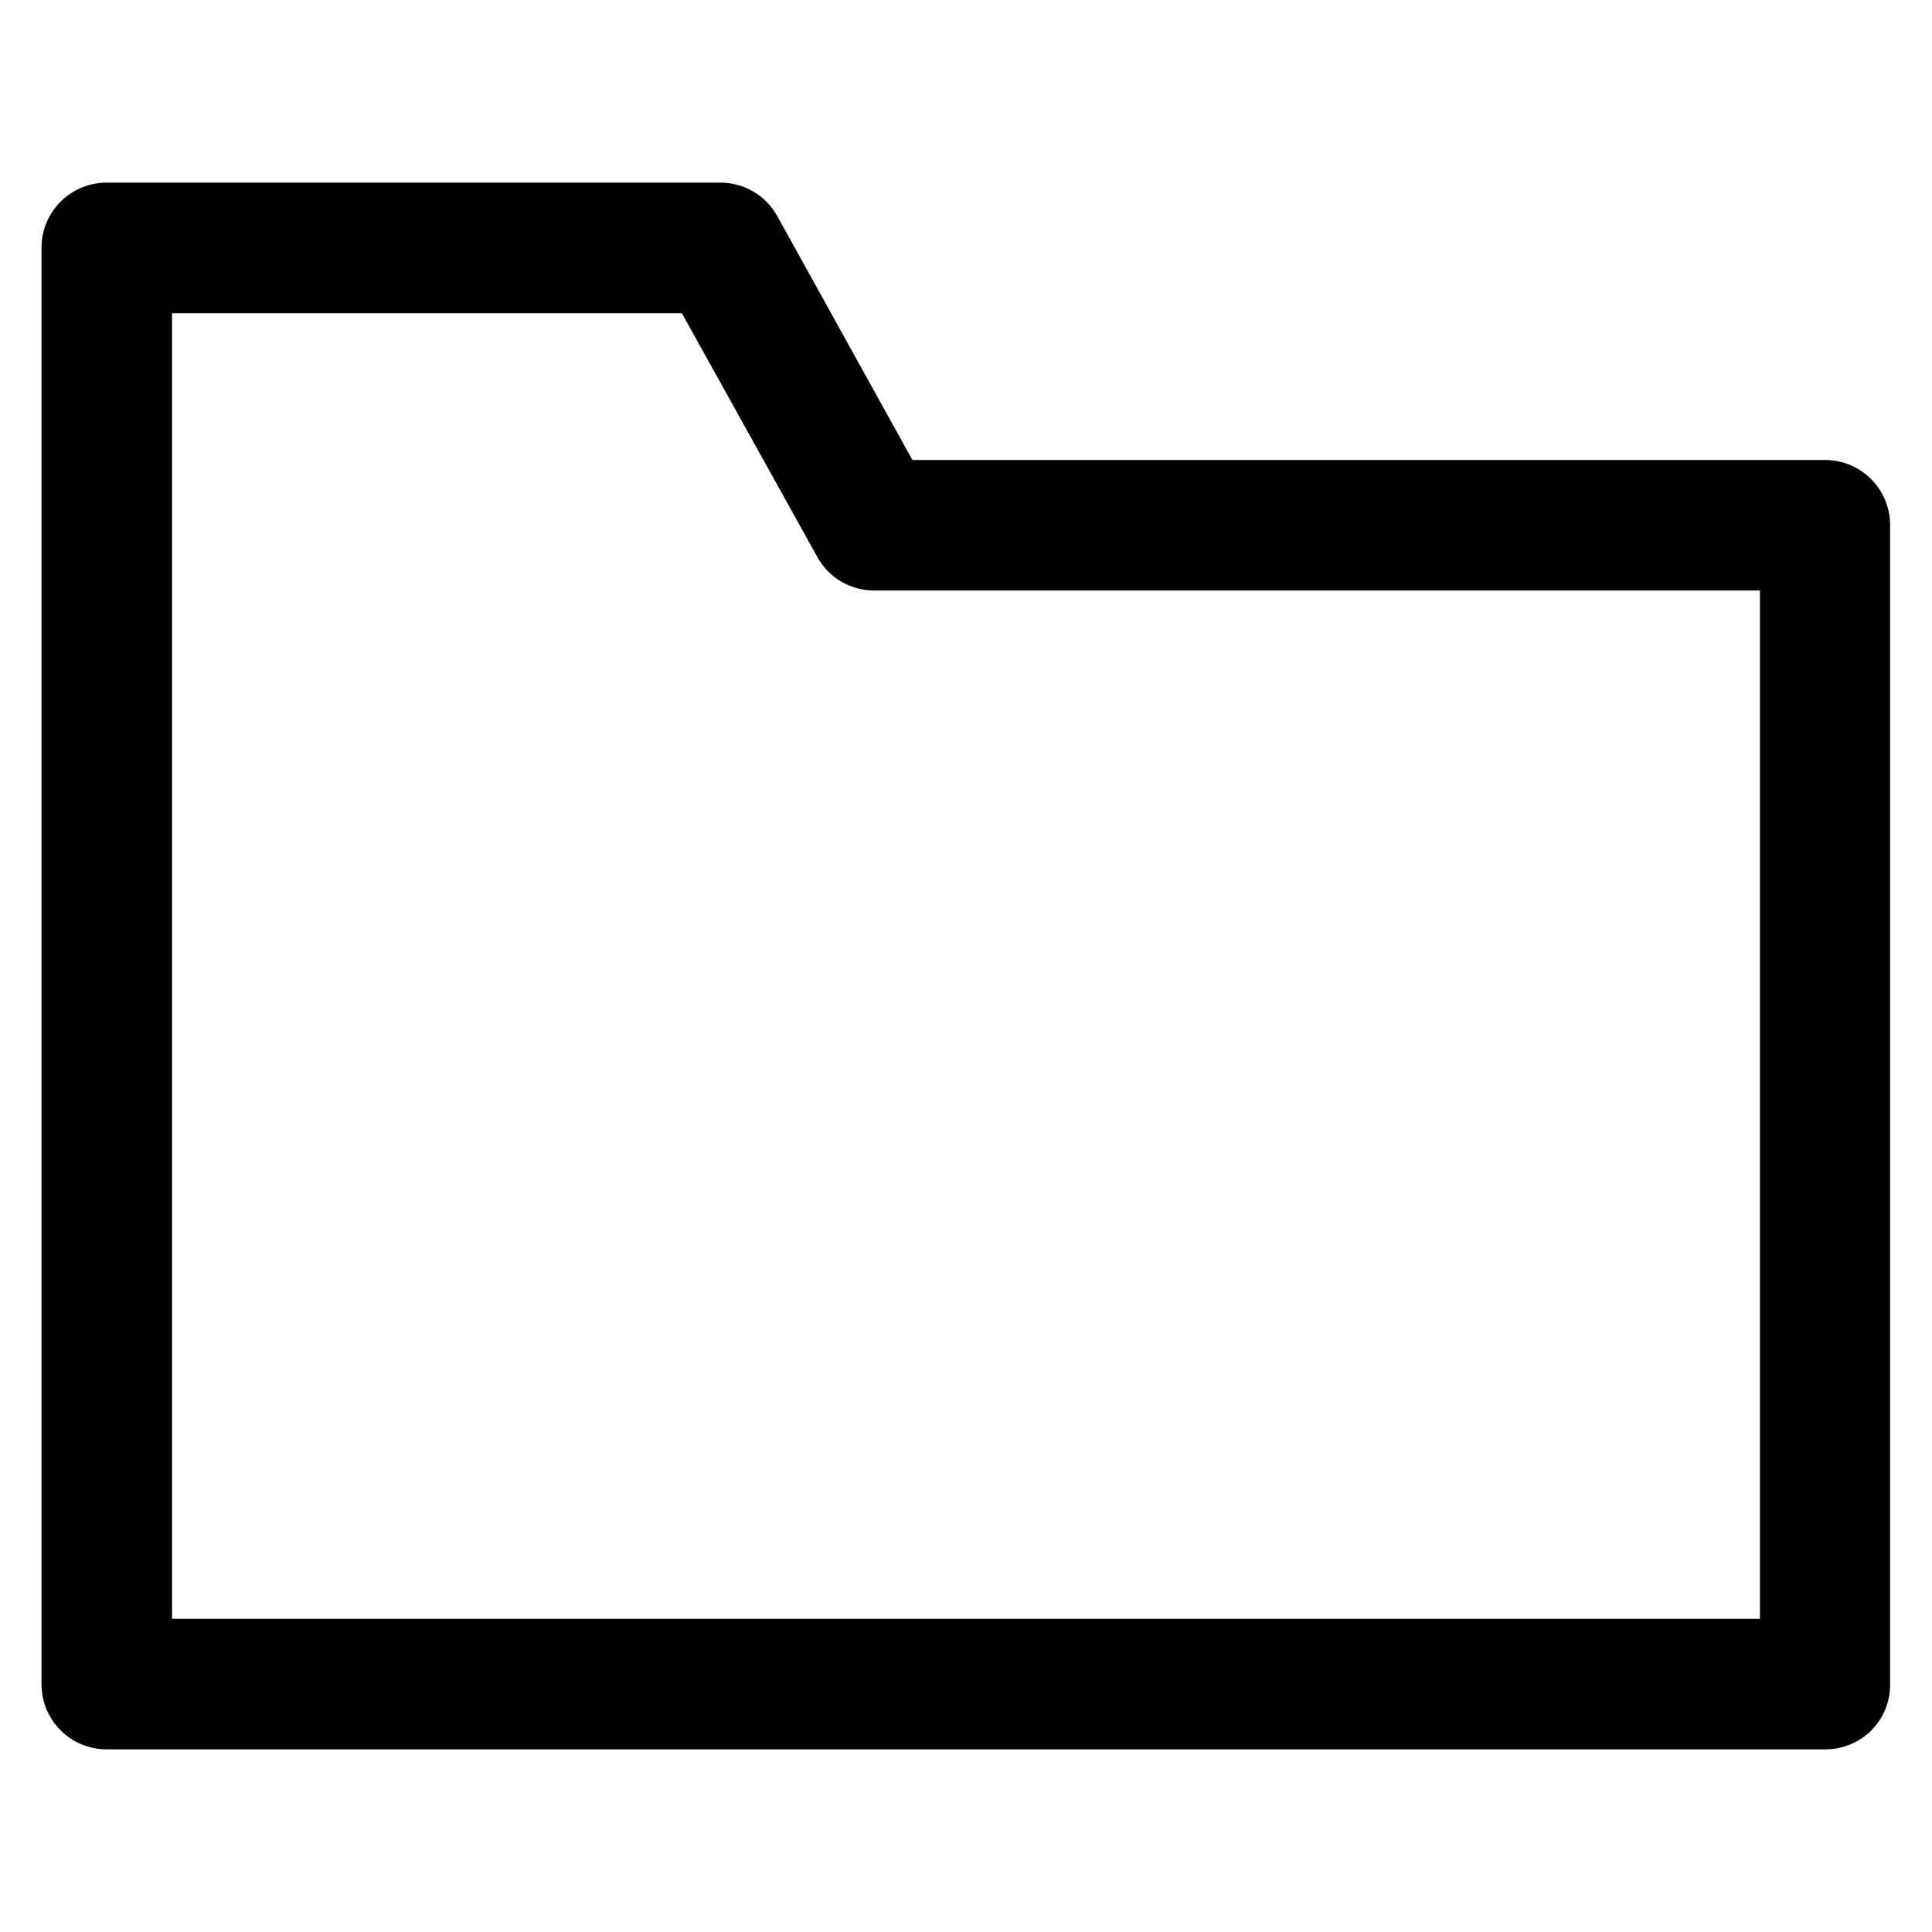
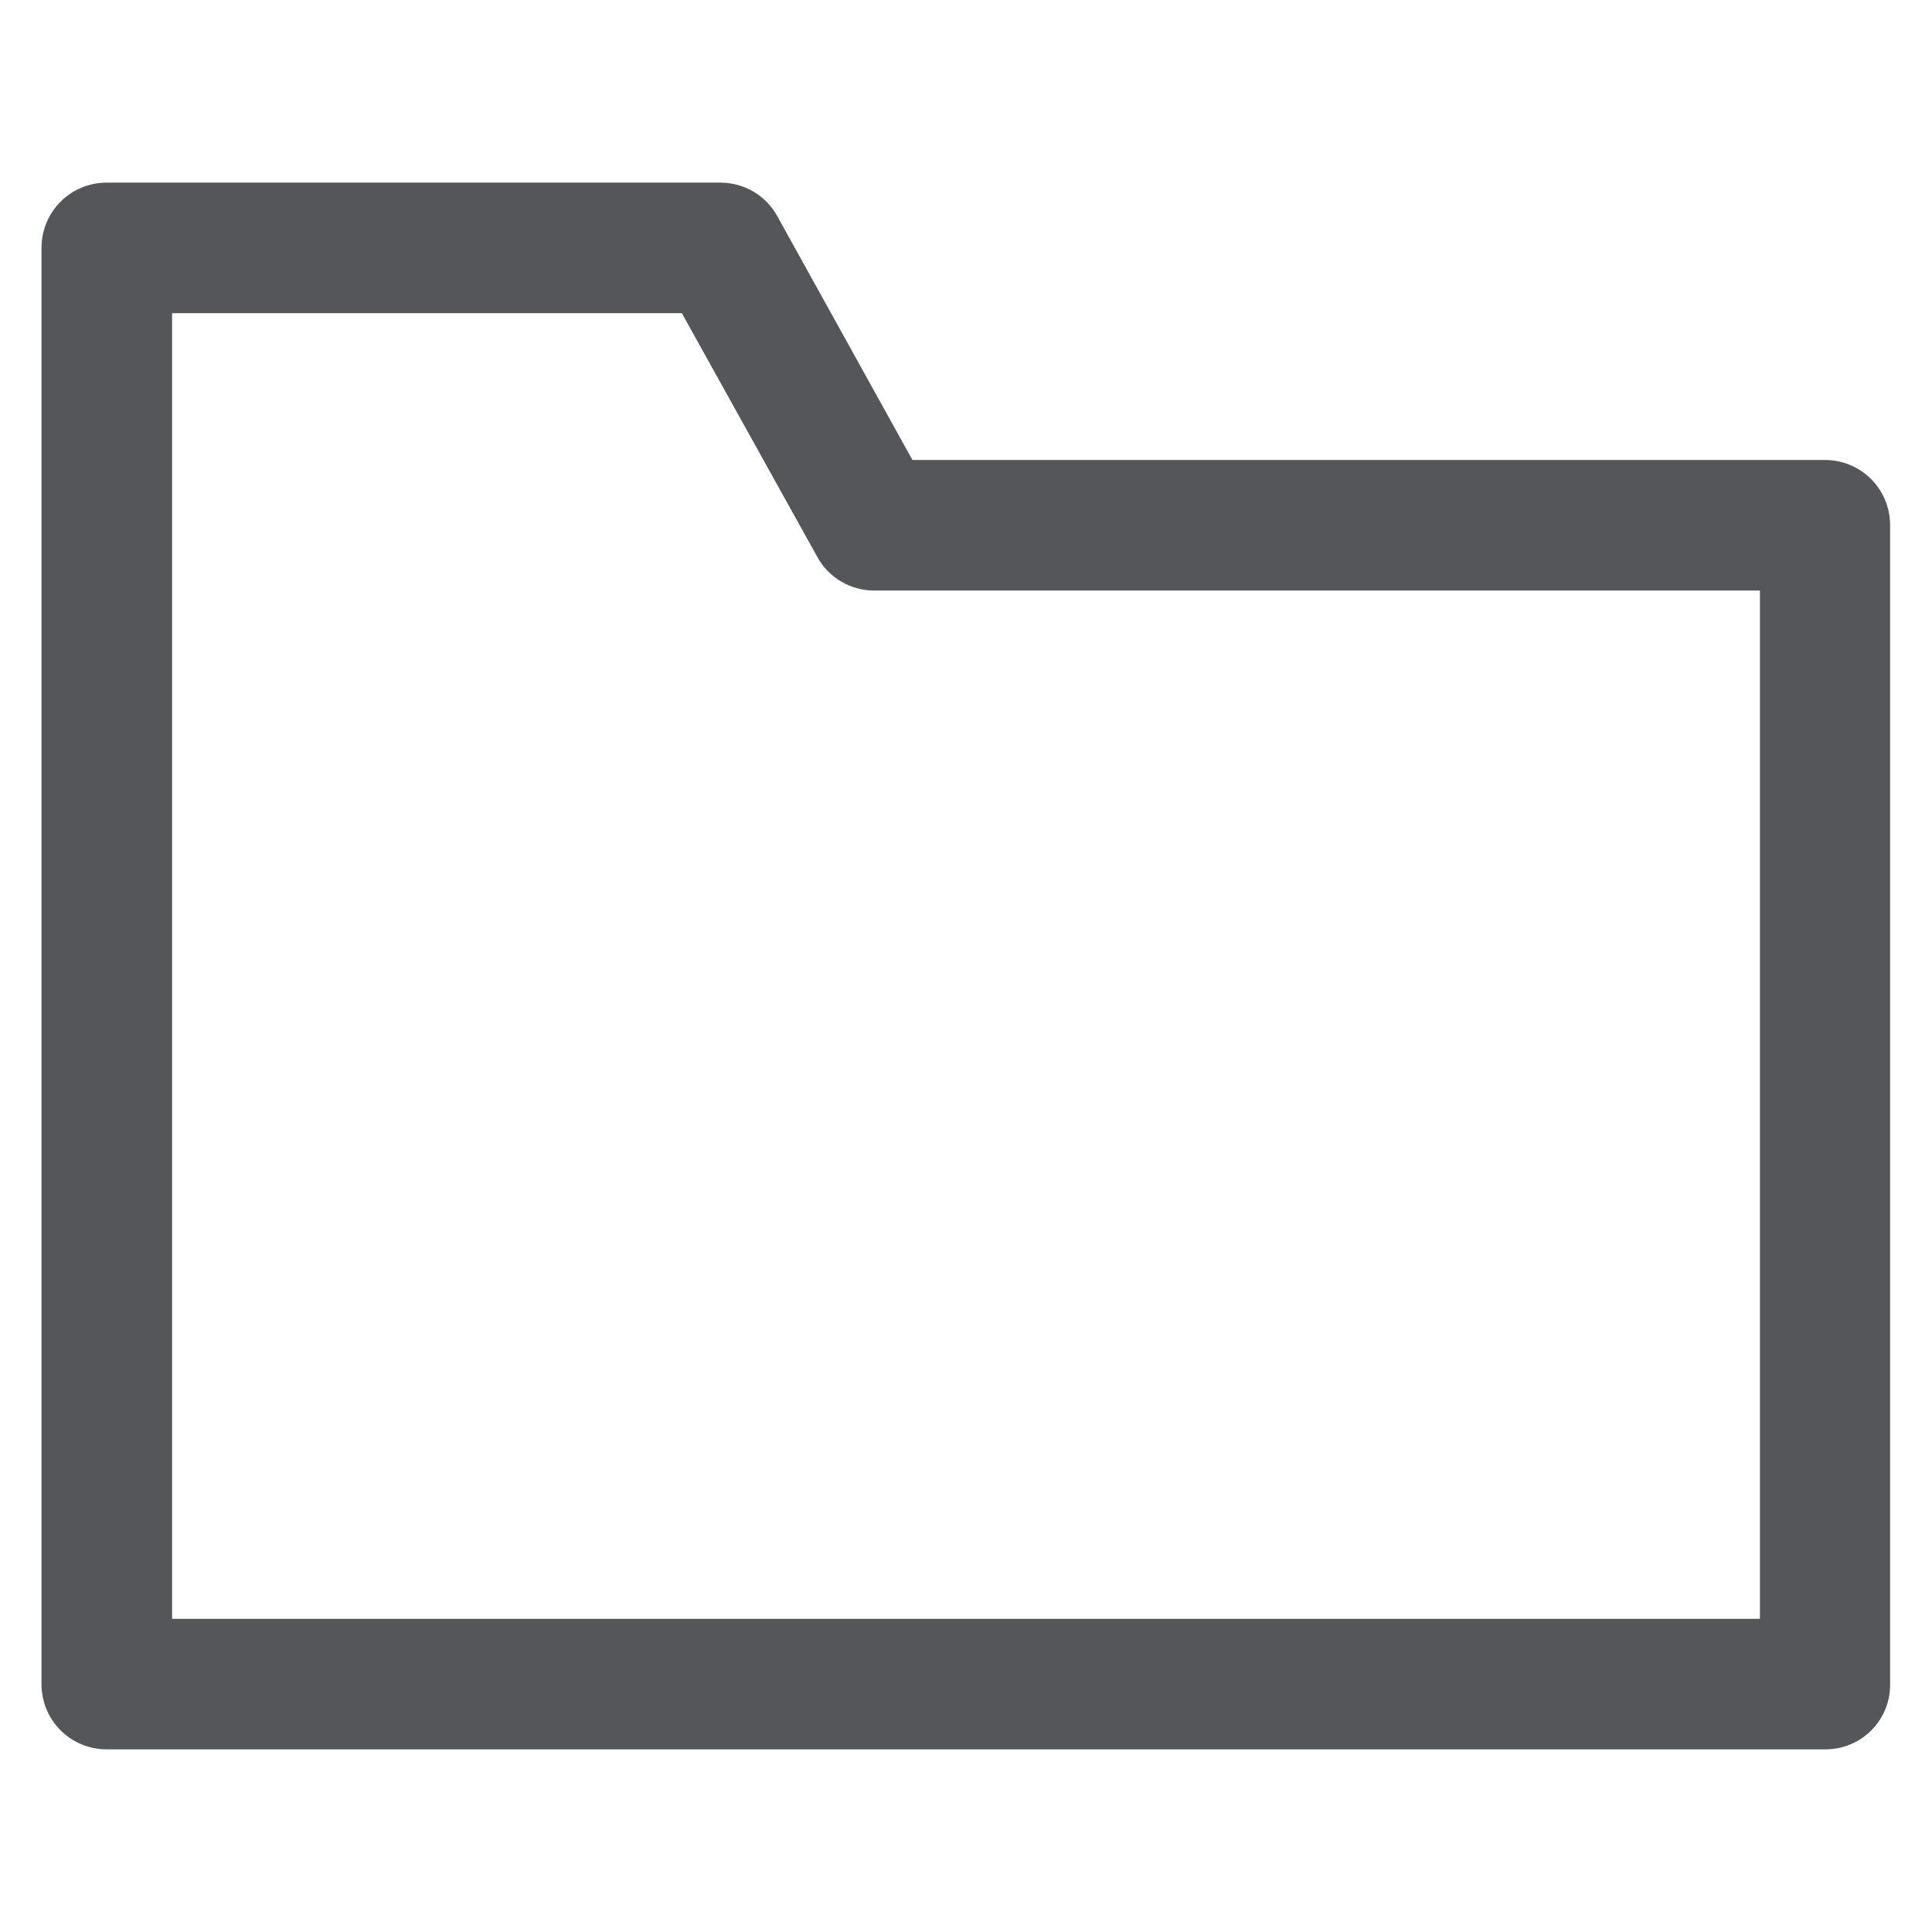
<svg xmlns="http://www.w3.org/2000/svg" version="1.1" viewBox="0 0 512 512" enable-background="new 0 0 512 512">
  <g>
    <g>
-       <path d="m483.7,463.6h-455.4c-9.6,0-17.3-7.7-17.3-17.3v-380.6c0-9.6 7.7-17.3 17.3-17.3h162.6c6.3,0 12.1,3.4 15.1,8.9l35.8,64.6h241.8c9.6,0 17.3,7.7 17.3,17.3v307.1c0.1,9.6-7.6,17.3-17.2,17.3zm-438.1-34.6h420.8v-272.5h-234.7c-6.3,0-12.1-3.4-15.1-8.9l-35.9-64.6h-135.1v346z" />
+       <path d="m483.7,463.6h-455.4c-9.6,0-17.3-7.7-17.3-17.3v-380.6c0-9.6 7.7-17.3 17.3-17.3h162.6c6.3,0 12.1,3.4 15.1,8.9l35.8,64.6h241.8c9.6,0 17.3,7.7 17.3,17.3v307.1c0.1,9.6-7.6,17.3-17.2,17.3zm-438.1-34.6h420.8v-272.5h-234.7c-6.3,0-12.1-3.4-15.1-8.9l-35.9-64.6h-135.1v346z" fill="#555659" />
    </g>
  </g>
</svg>
